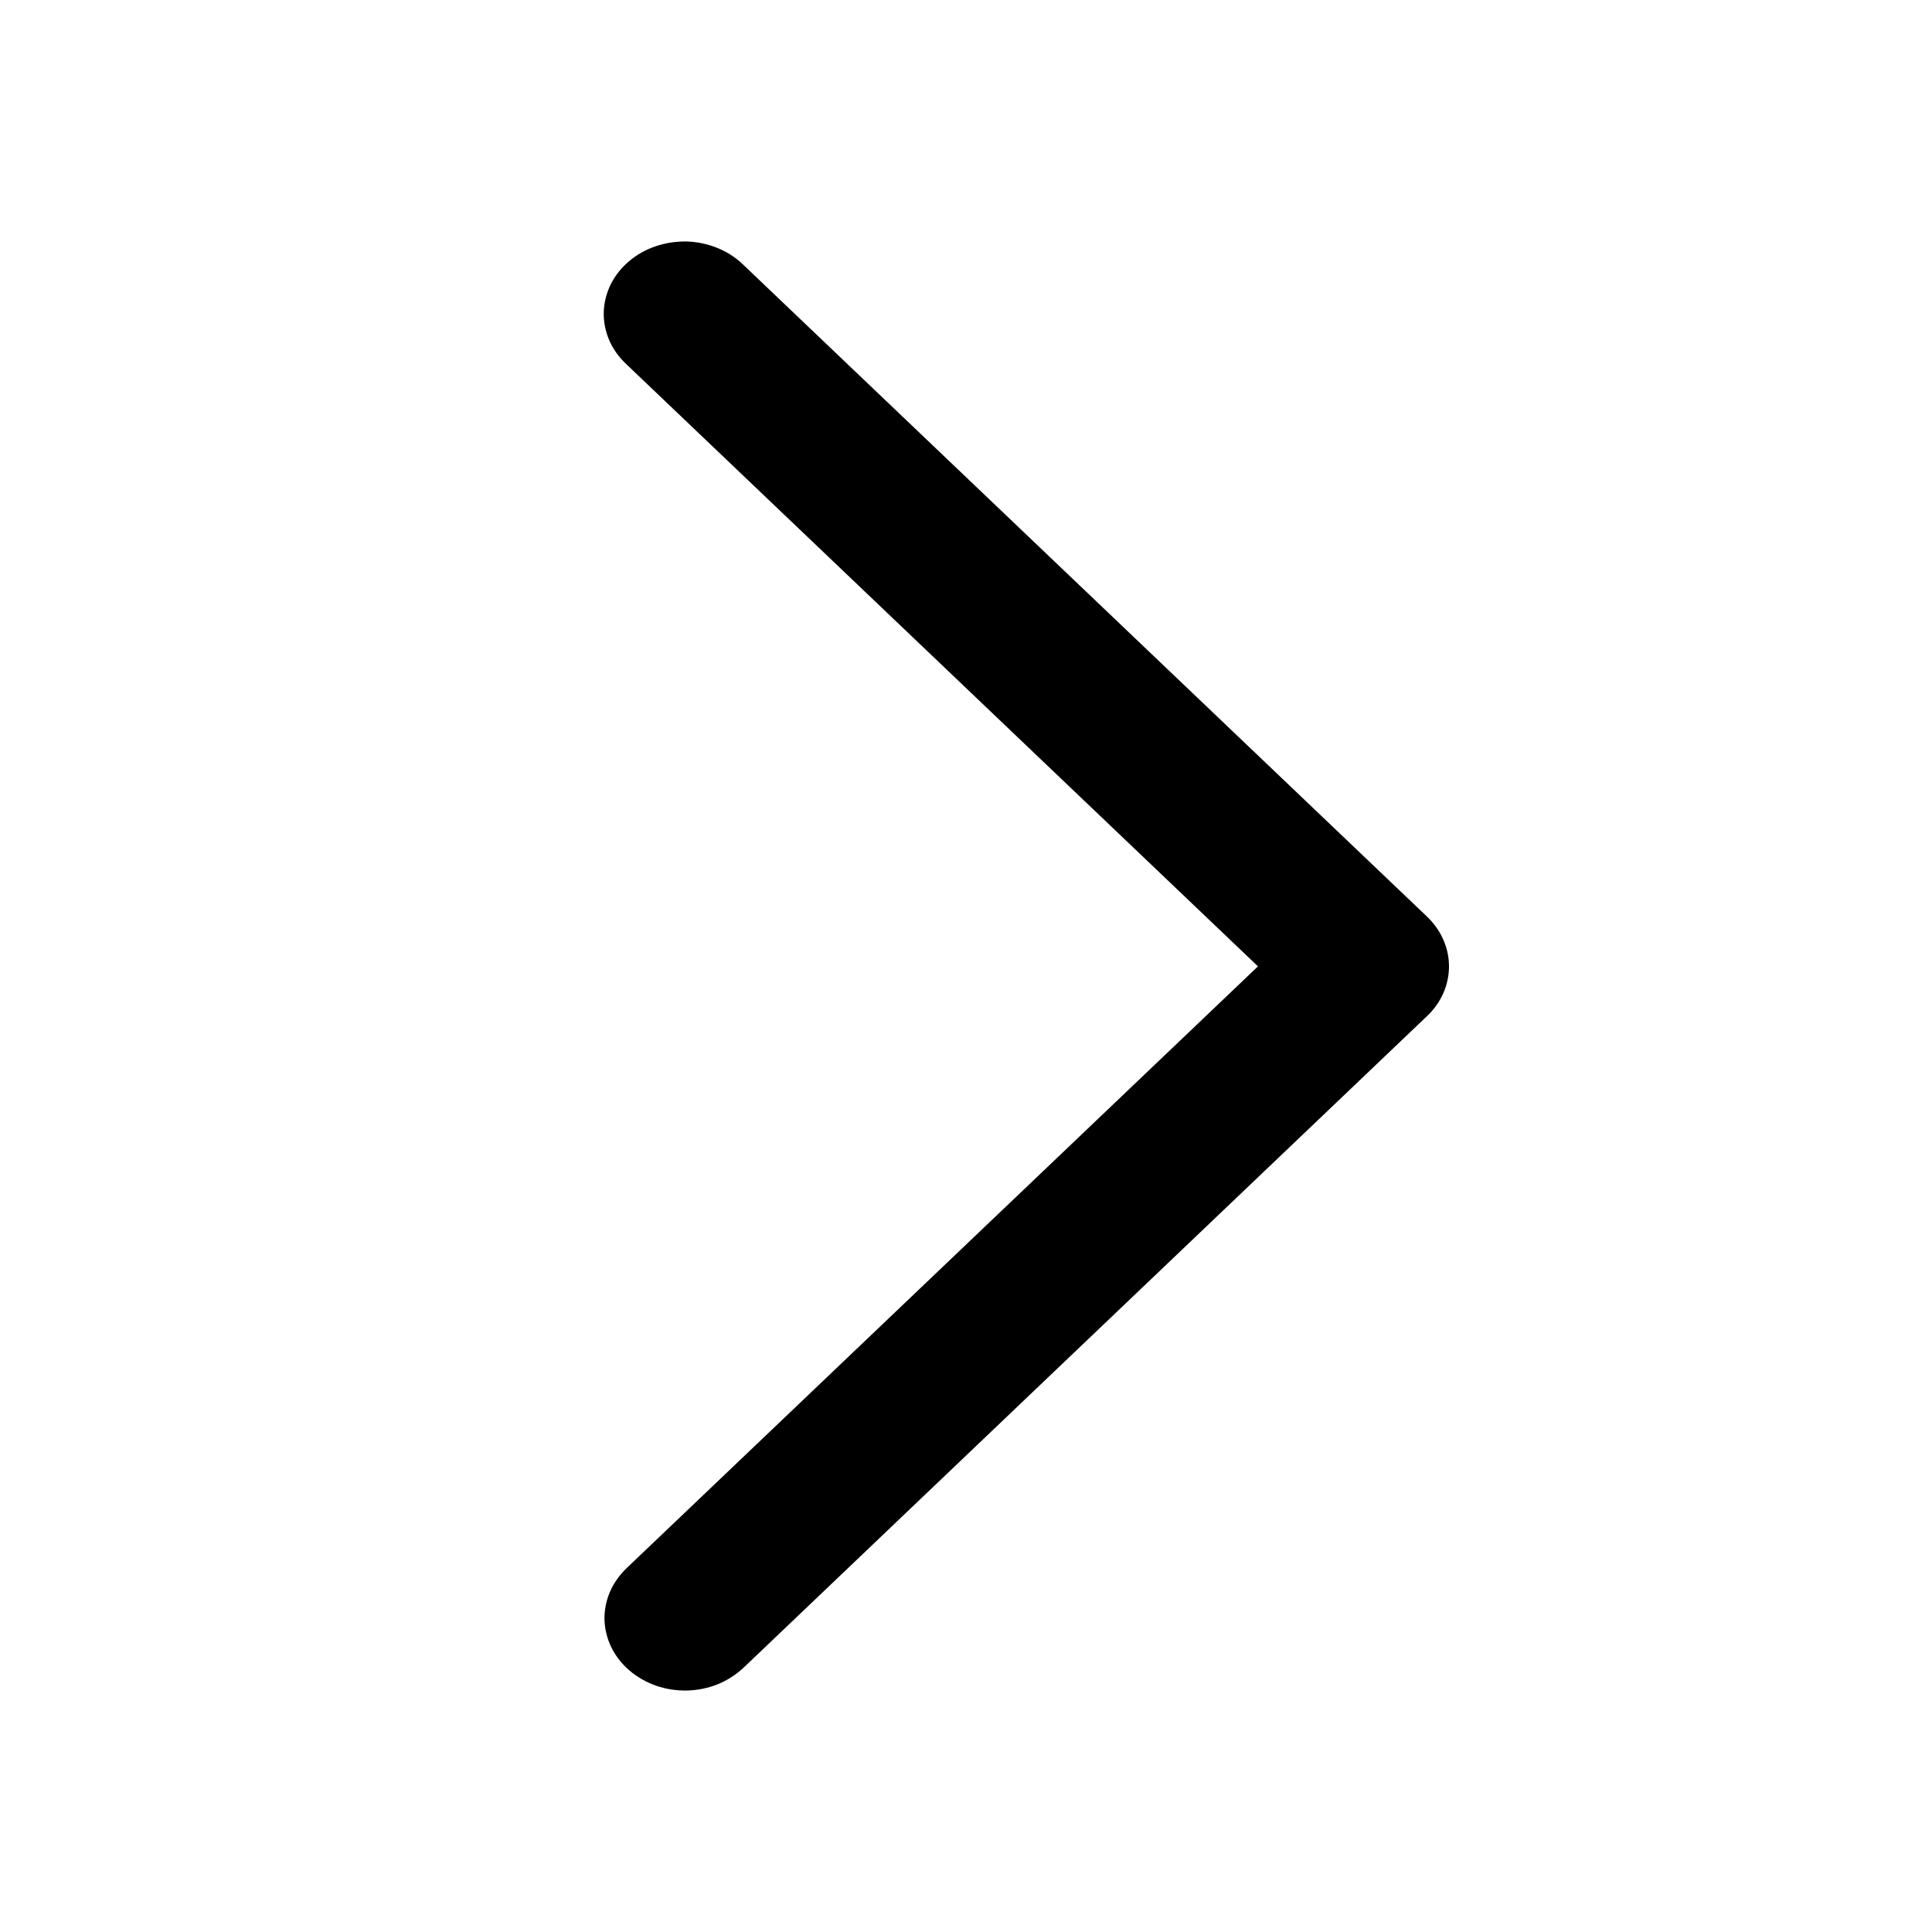
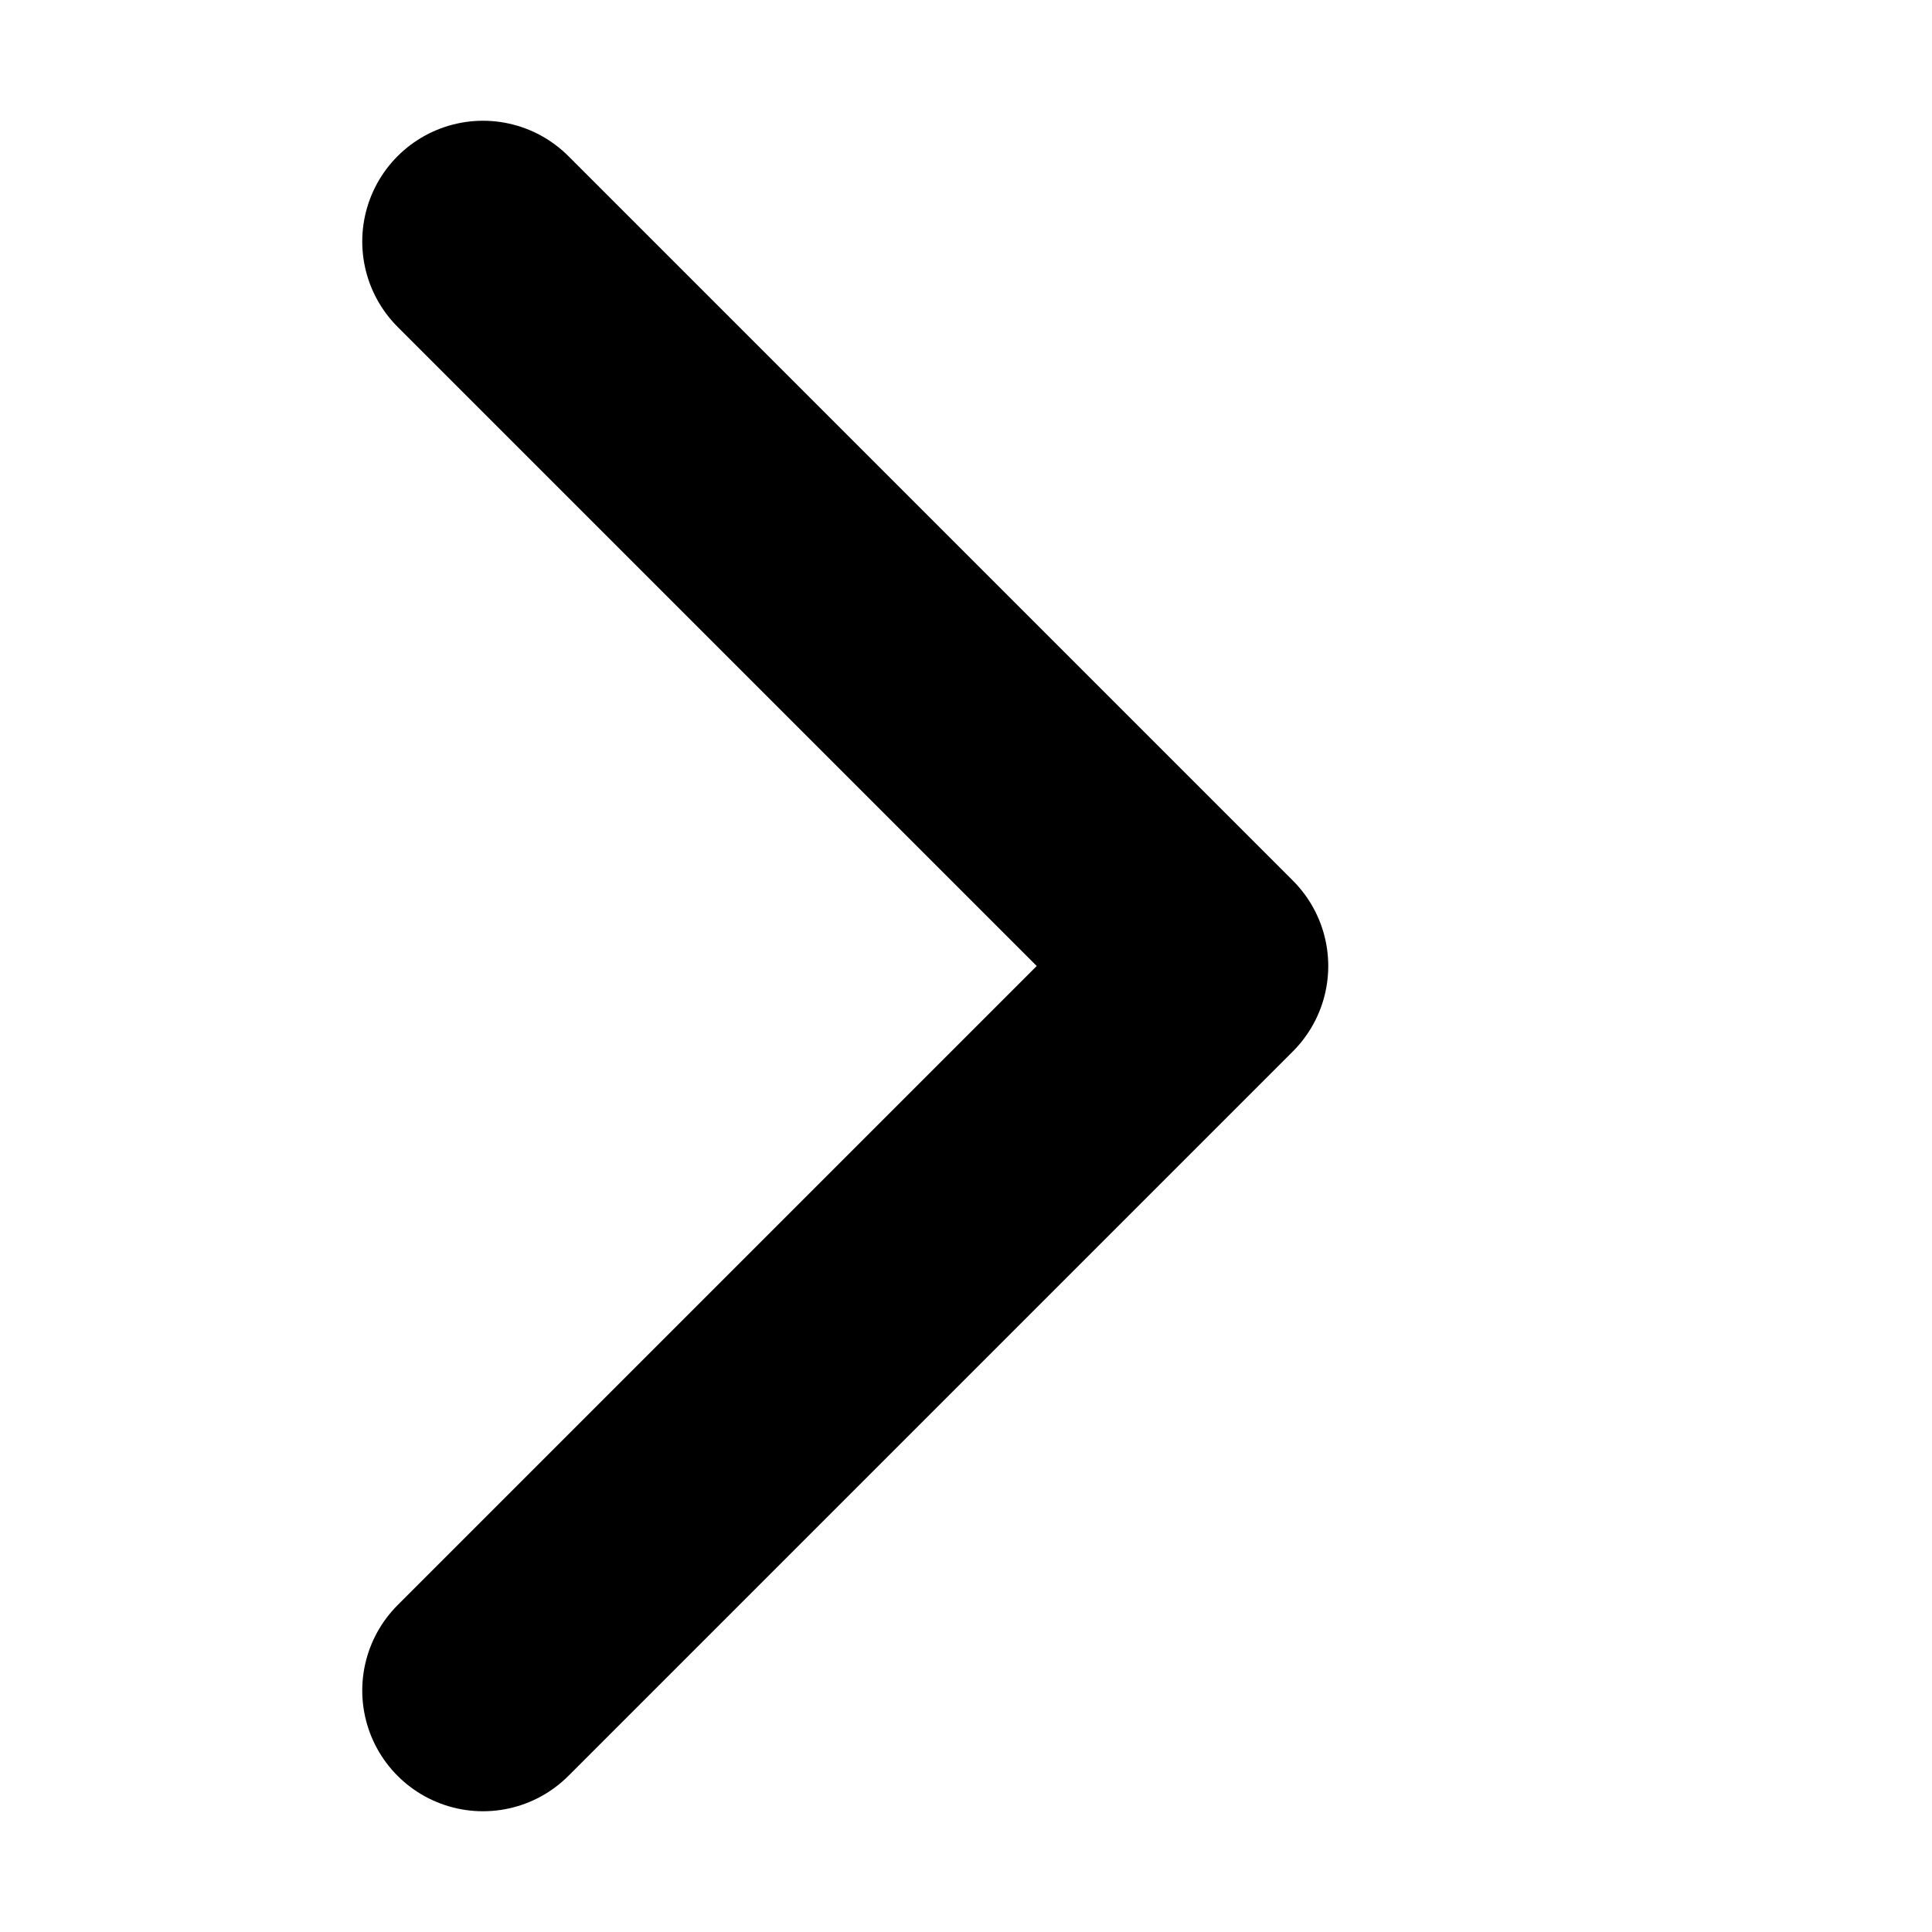
- <svg xmlns="http://www.w3.org/2000/svg" width="16" height="16" viewBox="0 0 16 16" fill="currentColor">
-   <path d="M5.188 12.988C5.128 13.046 5.081 13.113 5.05 13.186C5.019 13.26 5.004 13.338 5.006 13.417C5.009 13.496 5.029 13.573 5.064 13.645C5.1 13.717 5.151 13.782 5.215 13.836C5.278 13.89 5.353 13.932 5.435 13.961C5.517 13.989 5.604 14.002 5.691 14C5.779 13.998 5.865 13.98 5.945 13.948C6.024 13.915 6.096 13.869 6.157 13.812L11.818 8.415C11.935 8.304 12 8.157 12 8.003C12 7.85 11.935 7.703 11.818 7.591L6.157 2.194C6.097 2.135 6.025 2.088 5.945 2.055C5.865 2.022 5.778 2.003 5.69 2C5.602 1.998 5.514 2.011 5.431 2.039C5.348 2.067 5.273 2.109 5.209 2.164C5.145 2.218 5.093 2.284 5.057 2.356C5.022 2.429 5.002 2.507 5 2.587C4.998 2.666 5.014 2.745 5.046 2.819C5.078 2.893 5.127 2.96 5.188 3.017L10.418 8.003L5.188 12.988Z" />
+ <svg xmlns="http://www.w3.org/2000/svg" width="16" height="16" viewBox="0 0 16 16" fill="none">
+   <path d="M4 2L10 8L4 14" stroke="currentColor" stroke-width="2" stroke-linecap="round" stroke-linejoin="round" />
</svg>
